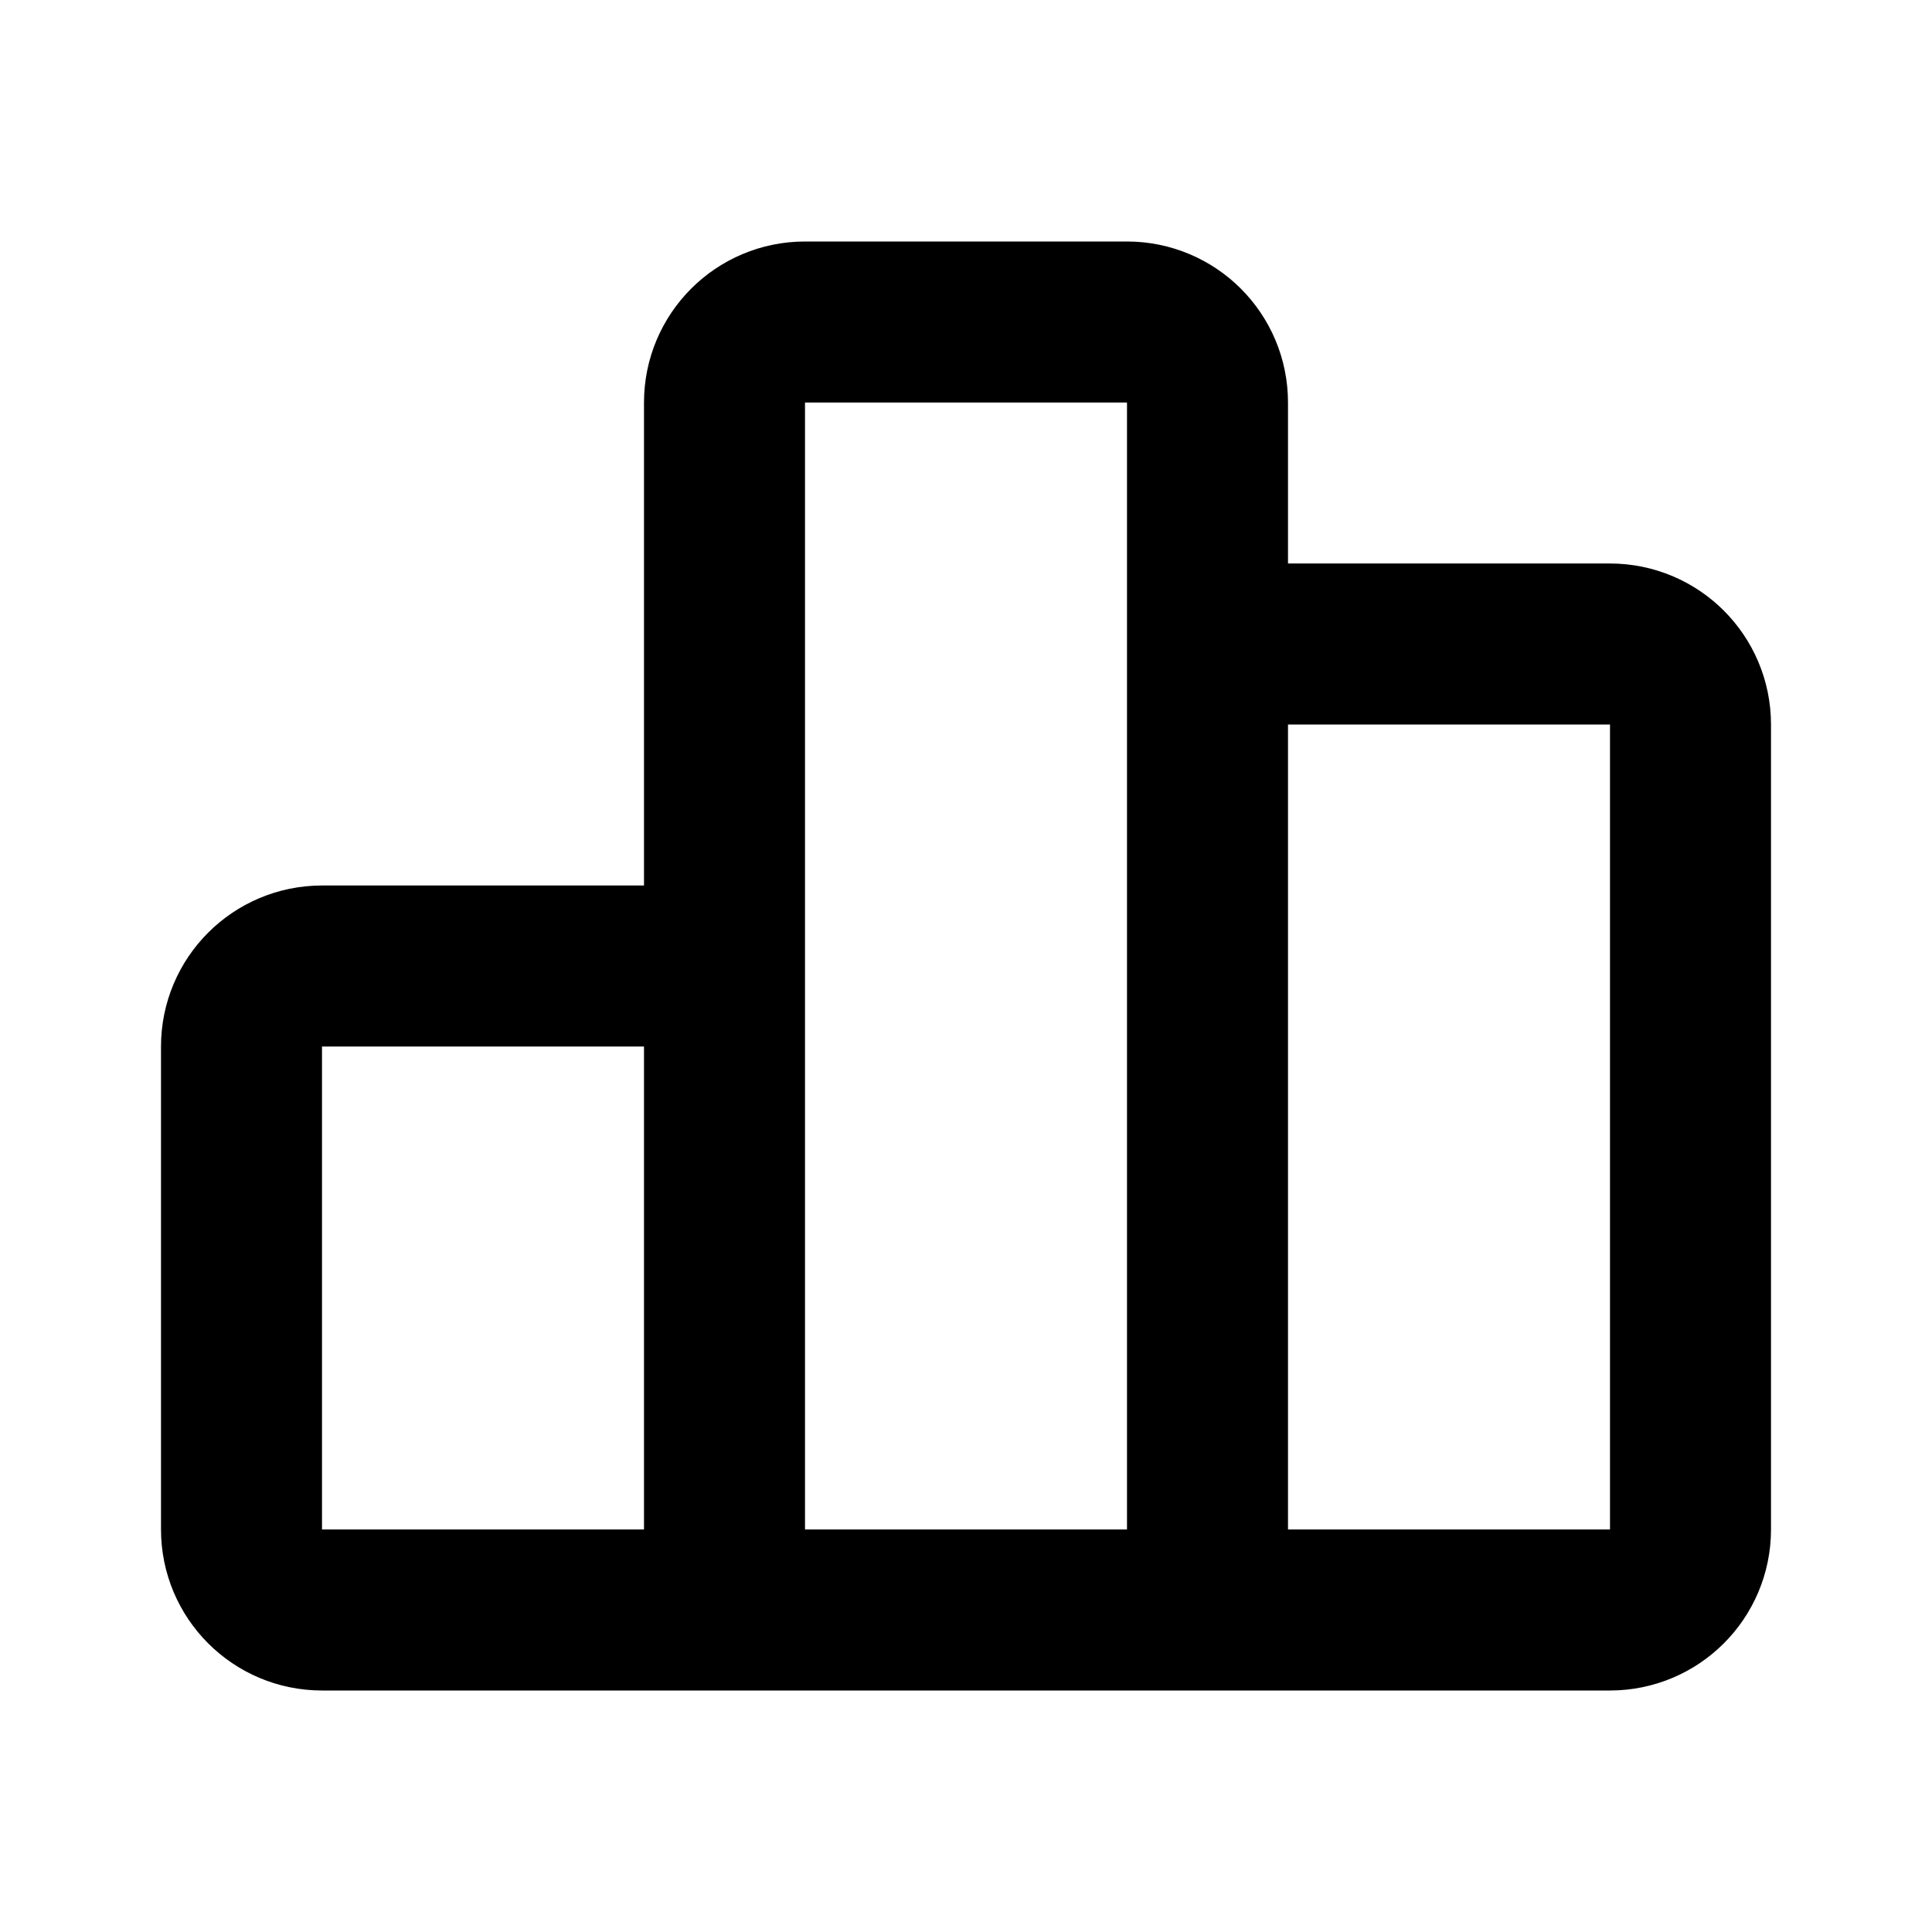
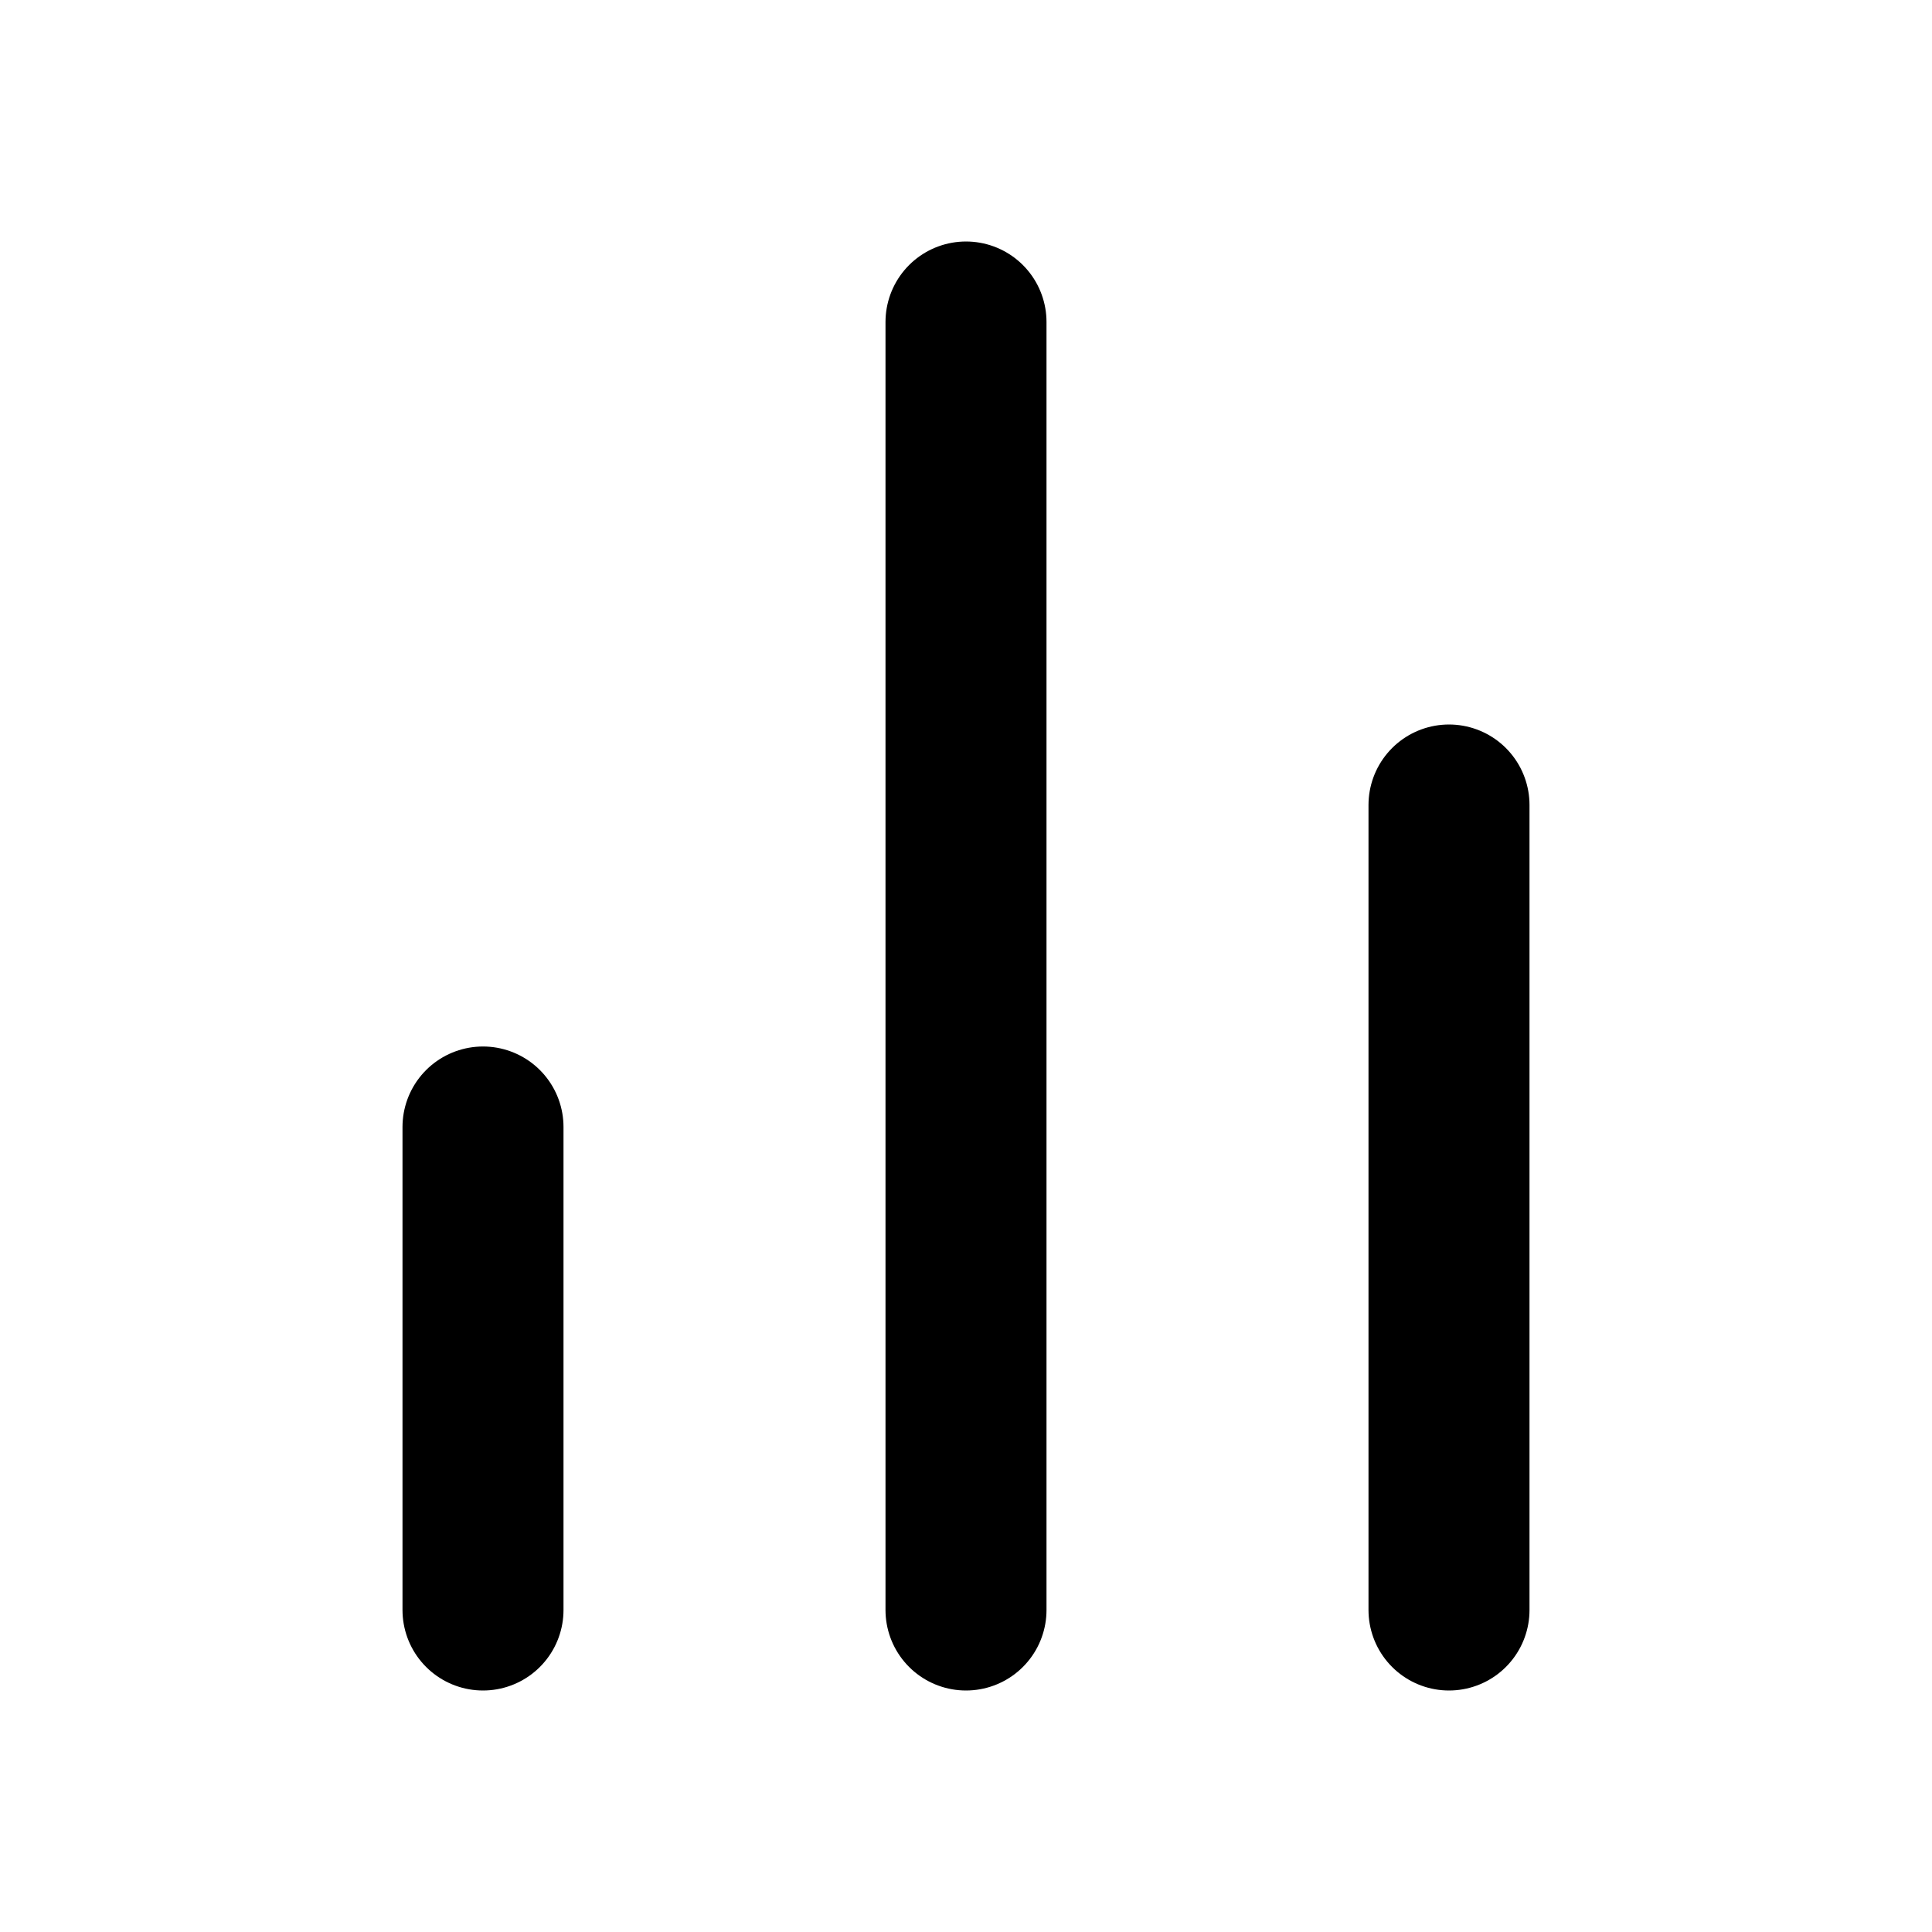
<svg xmlns="http://www.w3.org/2000/svg" width="32" height="32" viewBox="0 0 24 24">
-   <path fill="none" stroke="currentColor" stroke-linecap="round" stroke-linejoin="round" stroke-width="2" d="M3 13a1 1 0 0 1 1-1h4a1 1 0 0 1 1 1v6a1 1 0 0 1-1 1H4a1 1 0 0 1-1-1zm12-4a1 1 0 0 1 1-1h4a1 1 0 0 1 1 1v10a1 1 0 0 1-1 1h-4a1 1 0 0 1-1-1zM9 5a1 1 0 0 1 1-1h4a1 1 0 0 1 1 1v14a1 1 0 0 1-1 1h-4a1 1 0 0 1-1-1zM4 20h14" />
+   <path fill="none" stroke="currentColor" stroke-linecap="round" stroke-linejoin="round" stroke-width="2" d="M18 20V10m-6 10V4M6 20v-6" />
</svg>
